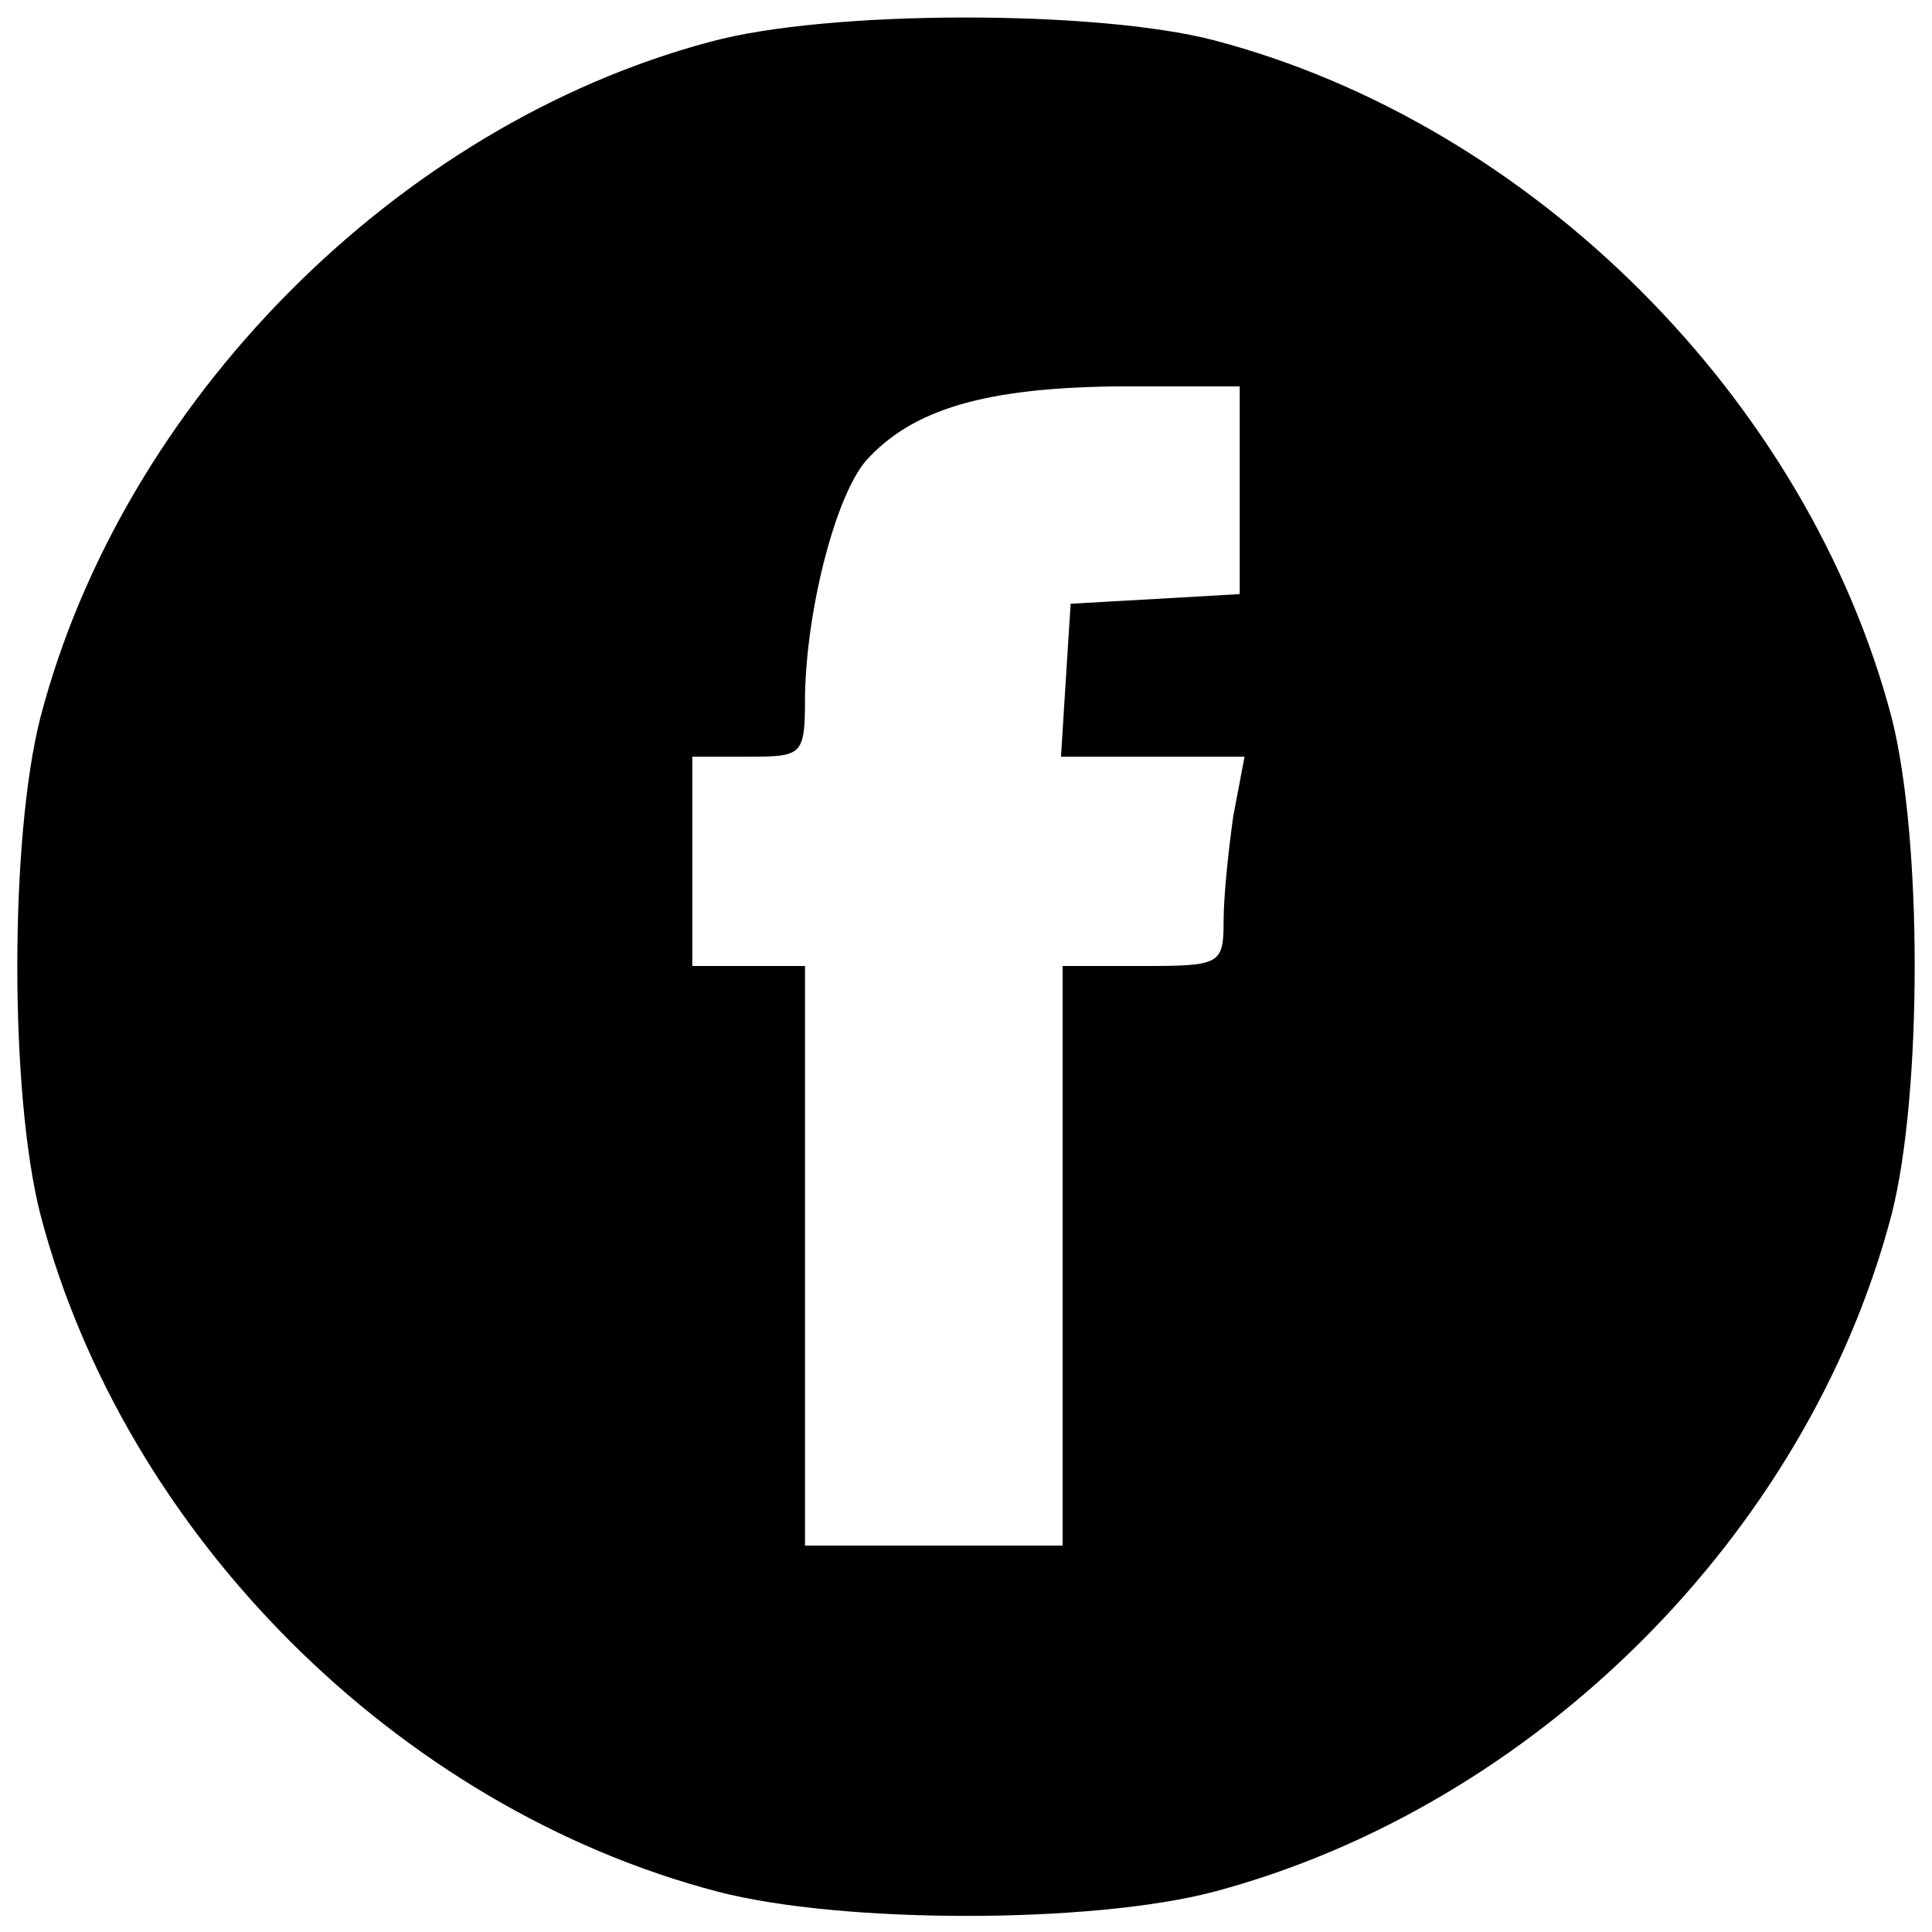
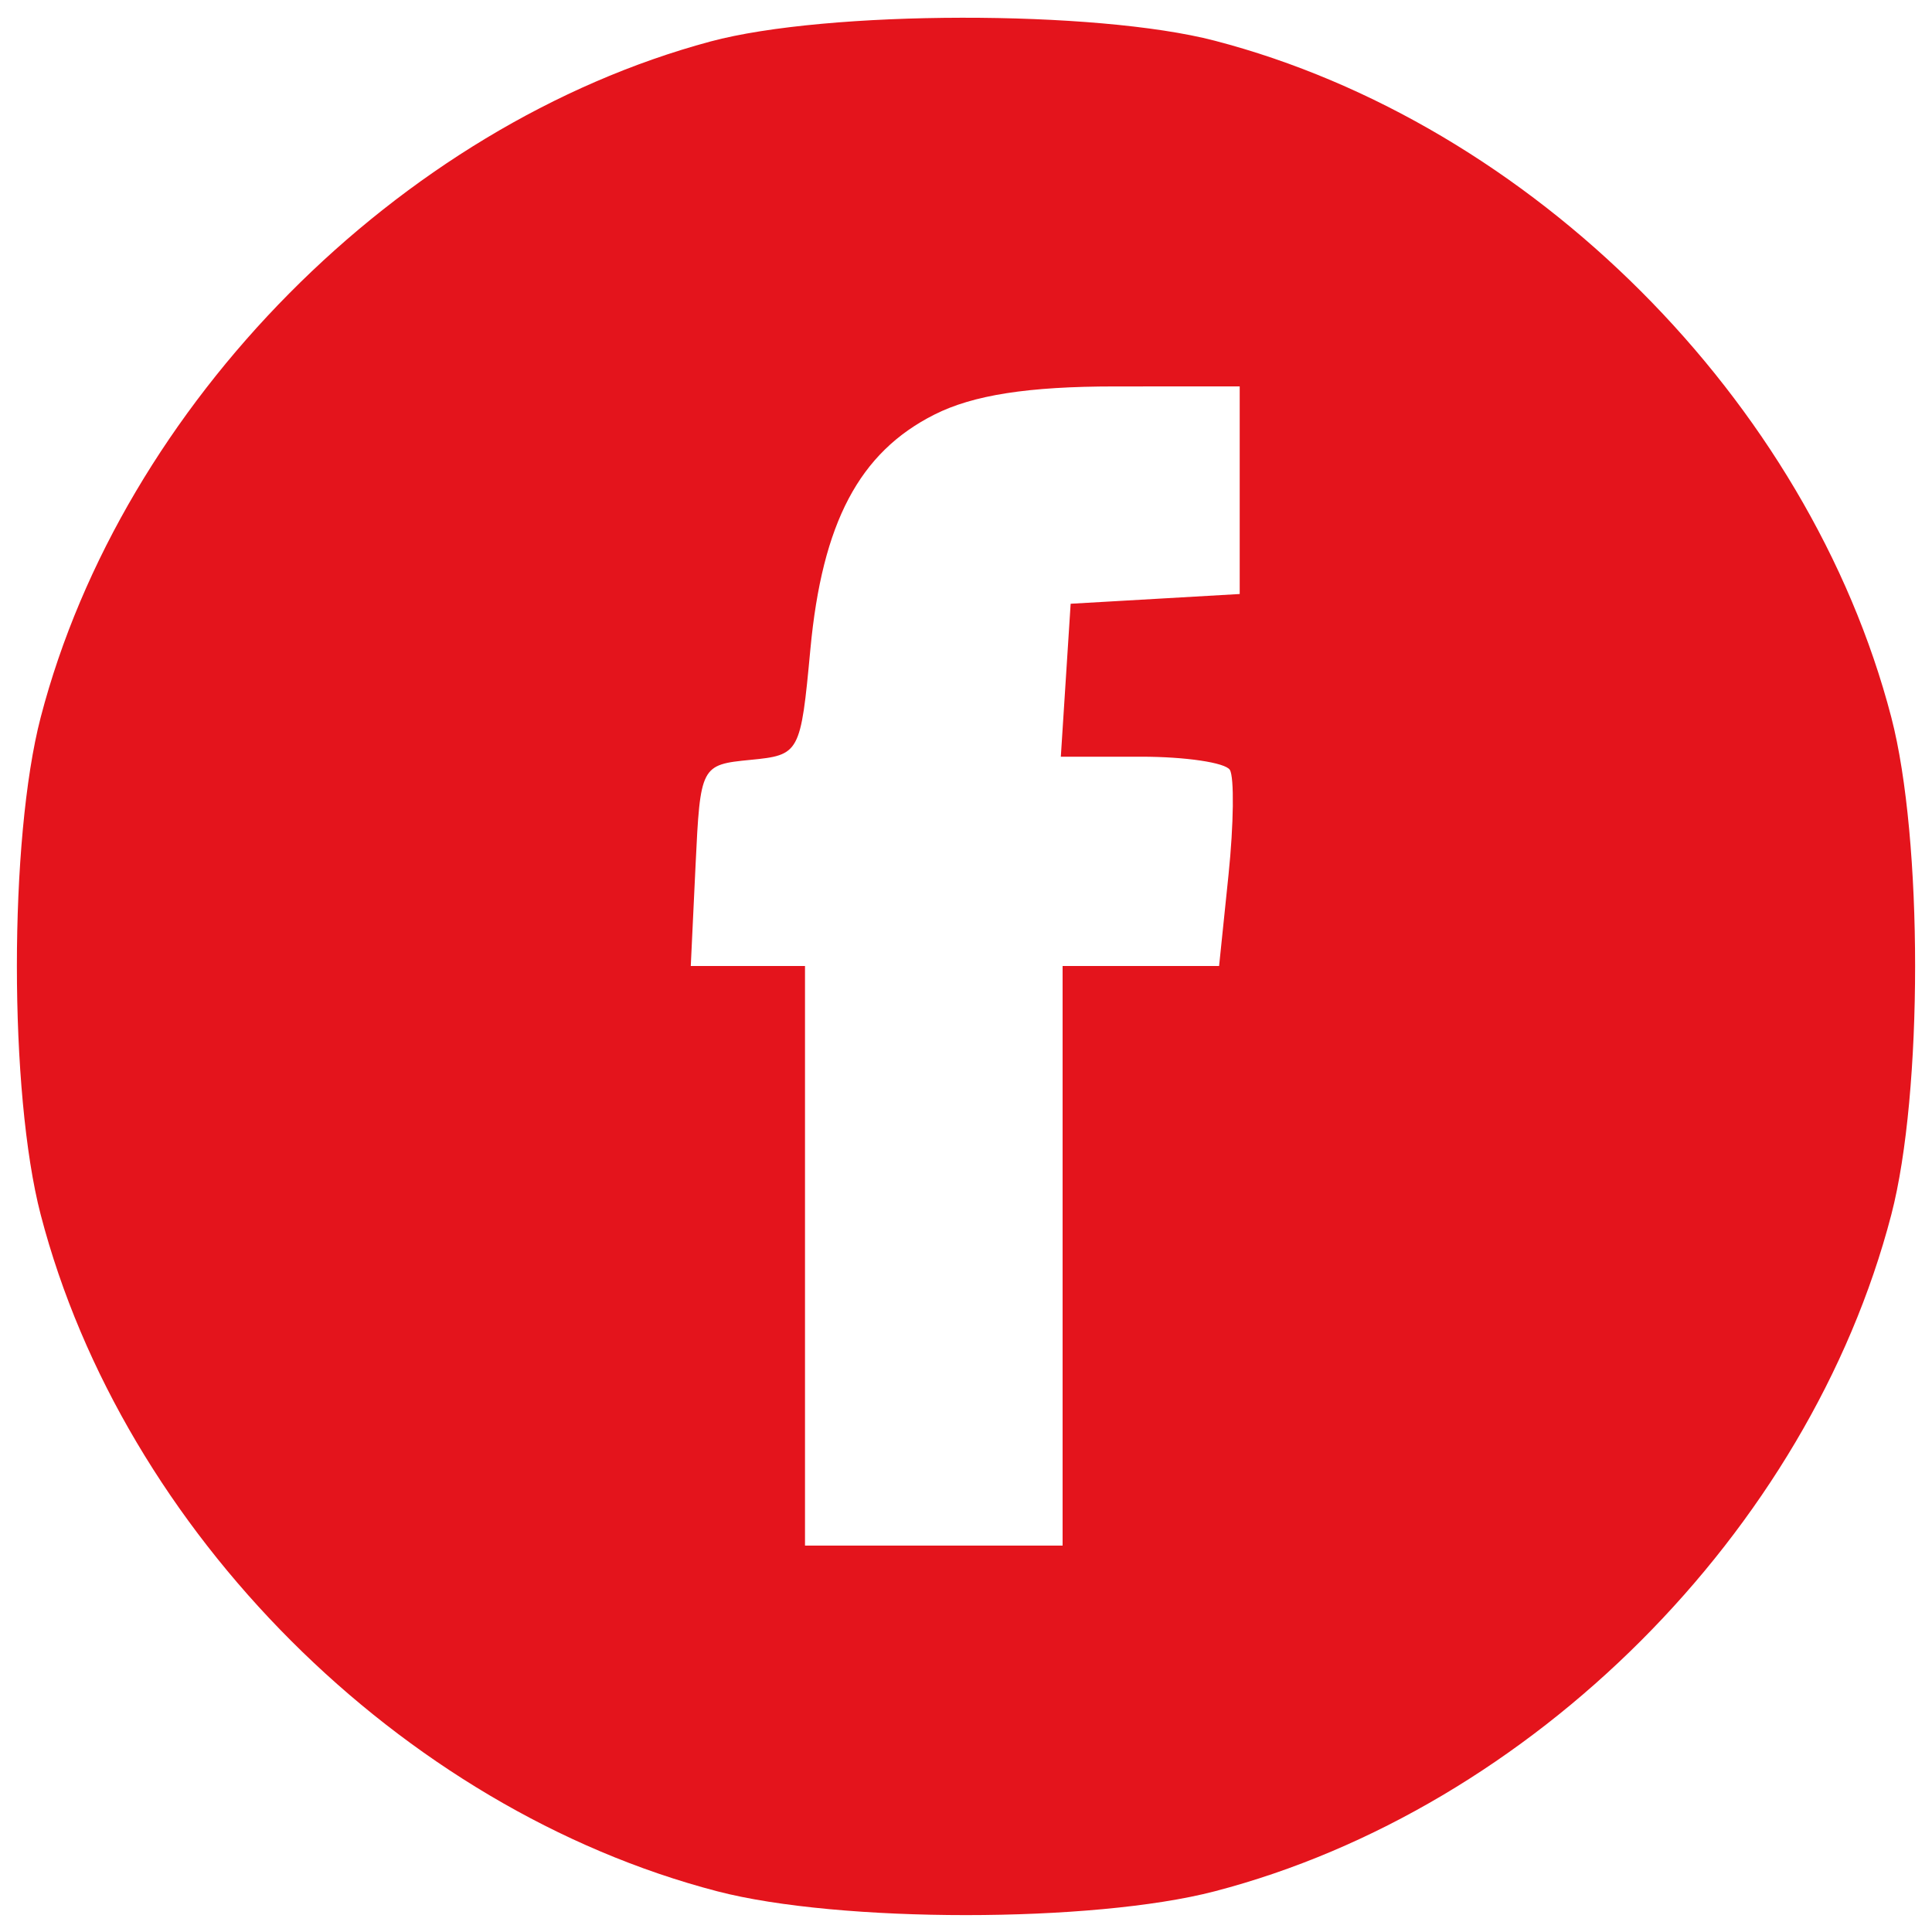
- <svg xmlns="http://www.w3.org/2000/svg" version="1.0" width="120pt" height="120pt" viewBox="0 0 120 120" preserveAspectRatio="xMidYMid meet">
-   <g transform="translate(0,120) scale(0.1,-0.1)" fill="#000000" stroke="none">
-     <path d="M441 1174 c-195 -52 -365 -224 -416 -420 -19 -75 -19 -233 0 -308 52 -199 222 -369 421 -421 77 -20 232 -20 308 0 199 53 369 222 421 421 19 75 19 233 0 308 -52 198 -223 369 -421 421 -73 19 -240 19 -313 -1z m329 -278 l0 -65 -52 -3 -53 -3 -3 -47 -3 -48 57 0 57 0 -7 -37 c-3 -21 -6 -50 -6 -65 0 -27 -2 -28 -50 -28 l-50 0 0 -180 0 -180 -80 0 -80 0 0 180 0 180 -35 0 -35 0 0 65 0 65 35 0 c34 0 35 1 35 38 1 54 19 124 38 146 29 32 74 45 155 46 l77 0 0 -64z" />
-   </g>
+ <svg xmlns="http://www.w3.org/2000/svg" width="120" height="120" viewBox="0 0 120 120" version="1.1">
+   <path d="M 44.124 2.578 C 24.756 7.787, 7.594 25.106, 2.528 44.552 C 0.556 52.123, 0.556 67.877, 2.528 75.448 C 7.652 95.120, 24.880 112.348, 44.552 117.472 C 52.123 119.444, 67.877 119.444, 75.448 117.472 C 95.120 112.348, 112.348 95.120, 117.472 75.448 C 119.444 67.877, 119.444 52.123, 117.472 44.552 C 112.348 24.880, 95.120 7.652, 75.448 2.528 C 68.063 0.605, 51.361 0.631, 44.124 2.578 M 58.034 25.752 C 53.370 28.104, 51.068 32.464, 50.333 40.336 C 49.730 46.791, 49.672 46.899, 46.610 47.197 C 43.531 47.497, 43.497 47.562, 43.202 53.750 L 42.905 60 46.452 60 L 50 60 50 78 L 50 96 58 96 L 66 96 66 78 L 66 60 70.860 60 L 75.720 60 76.307 54.318 C 76.629 51.193, 76.666 48.268, 76.388 47.818 C 76.109 47.368, 73.634 47, 70.886 47 L 65.890 47 66.195 42.250 L 66.500 37.500 71.750 37.198 L 77 36.895 77 30.448 L 77 24 69.250 24.002 C 63.862 24.003, 60.443 24.536, 58.034 25.752" stroke="none" fill="#e4141c" fill-rule="evenodd" />
</svg>
